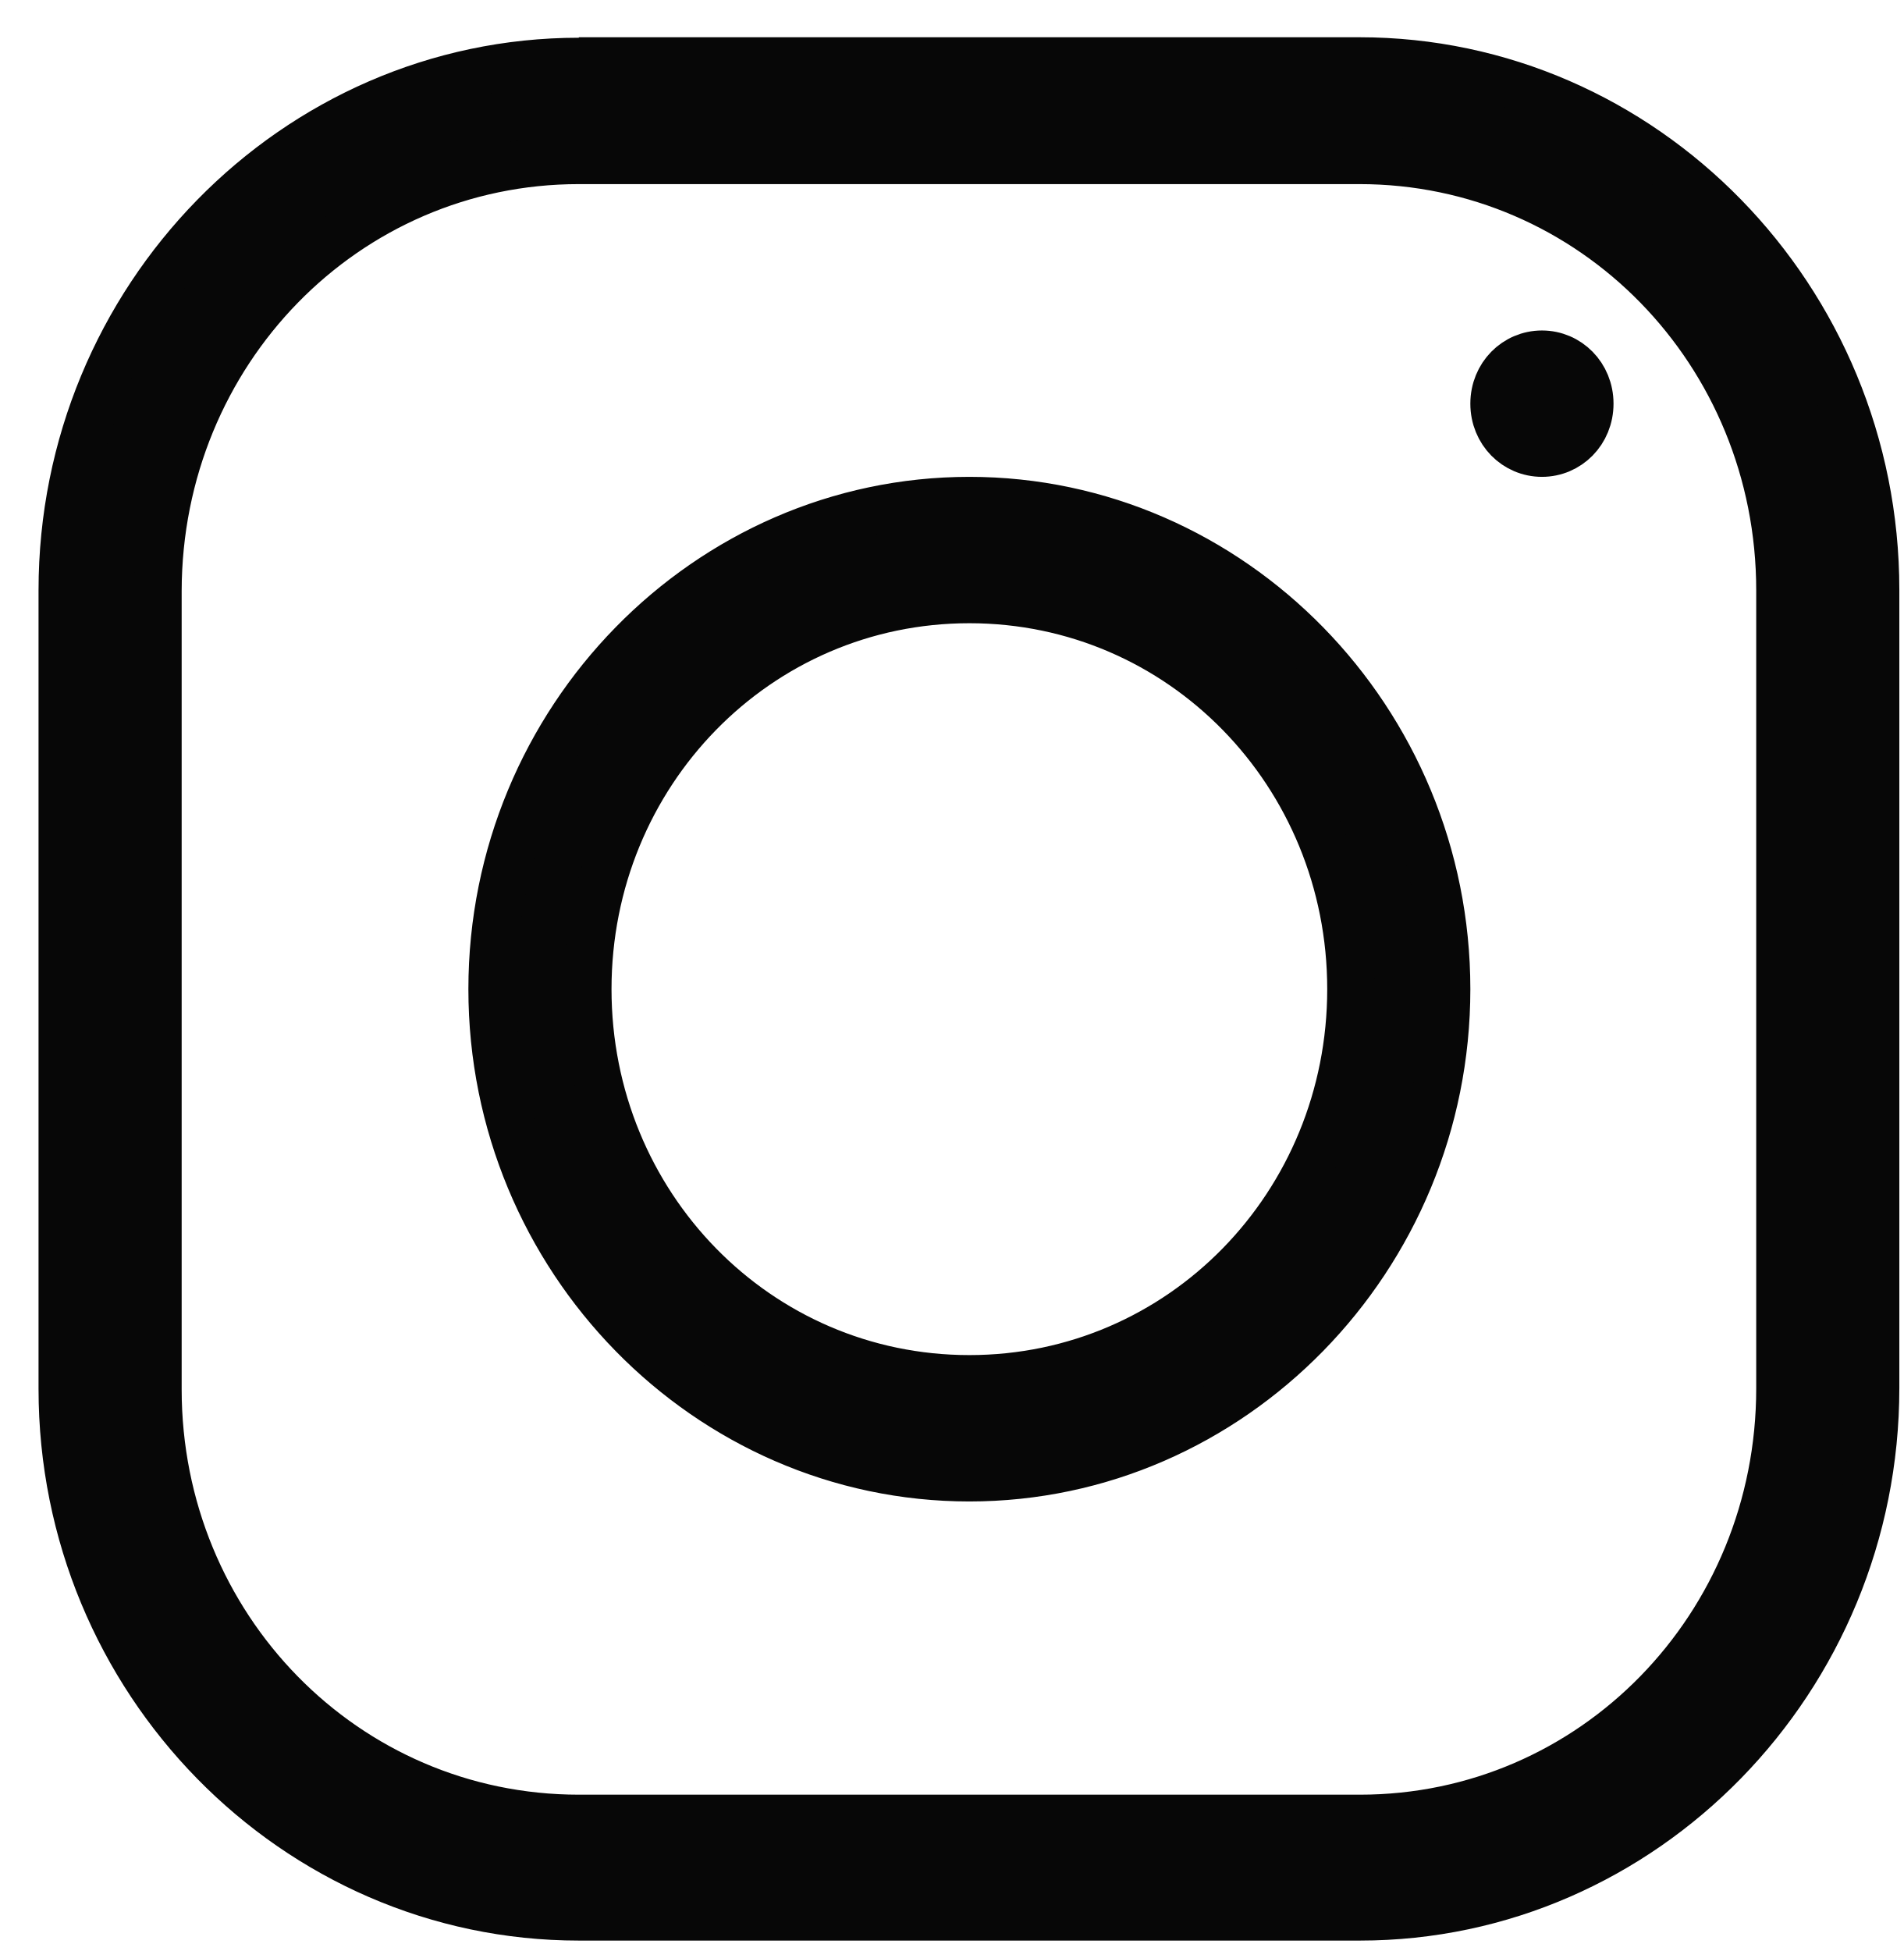
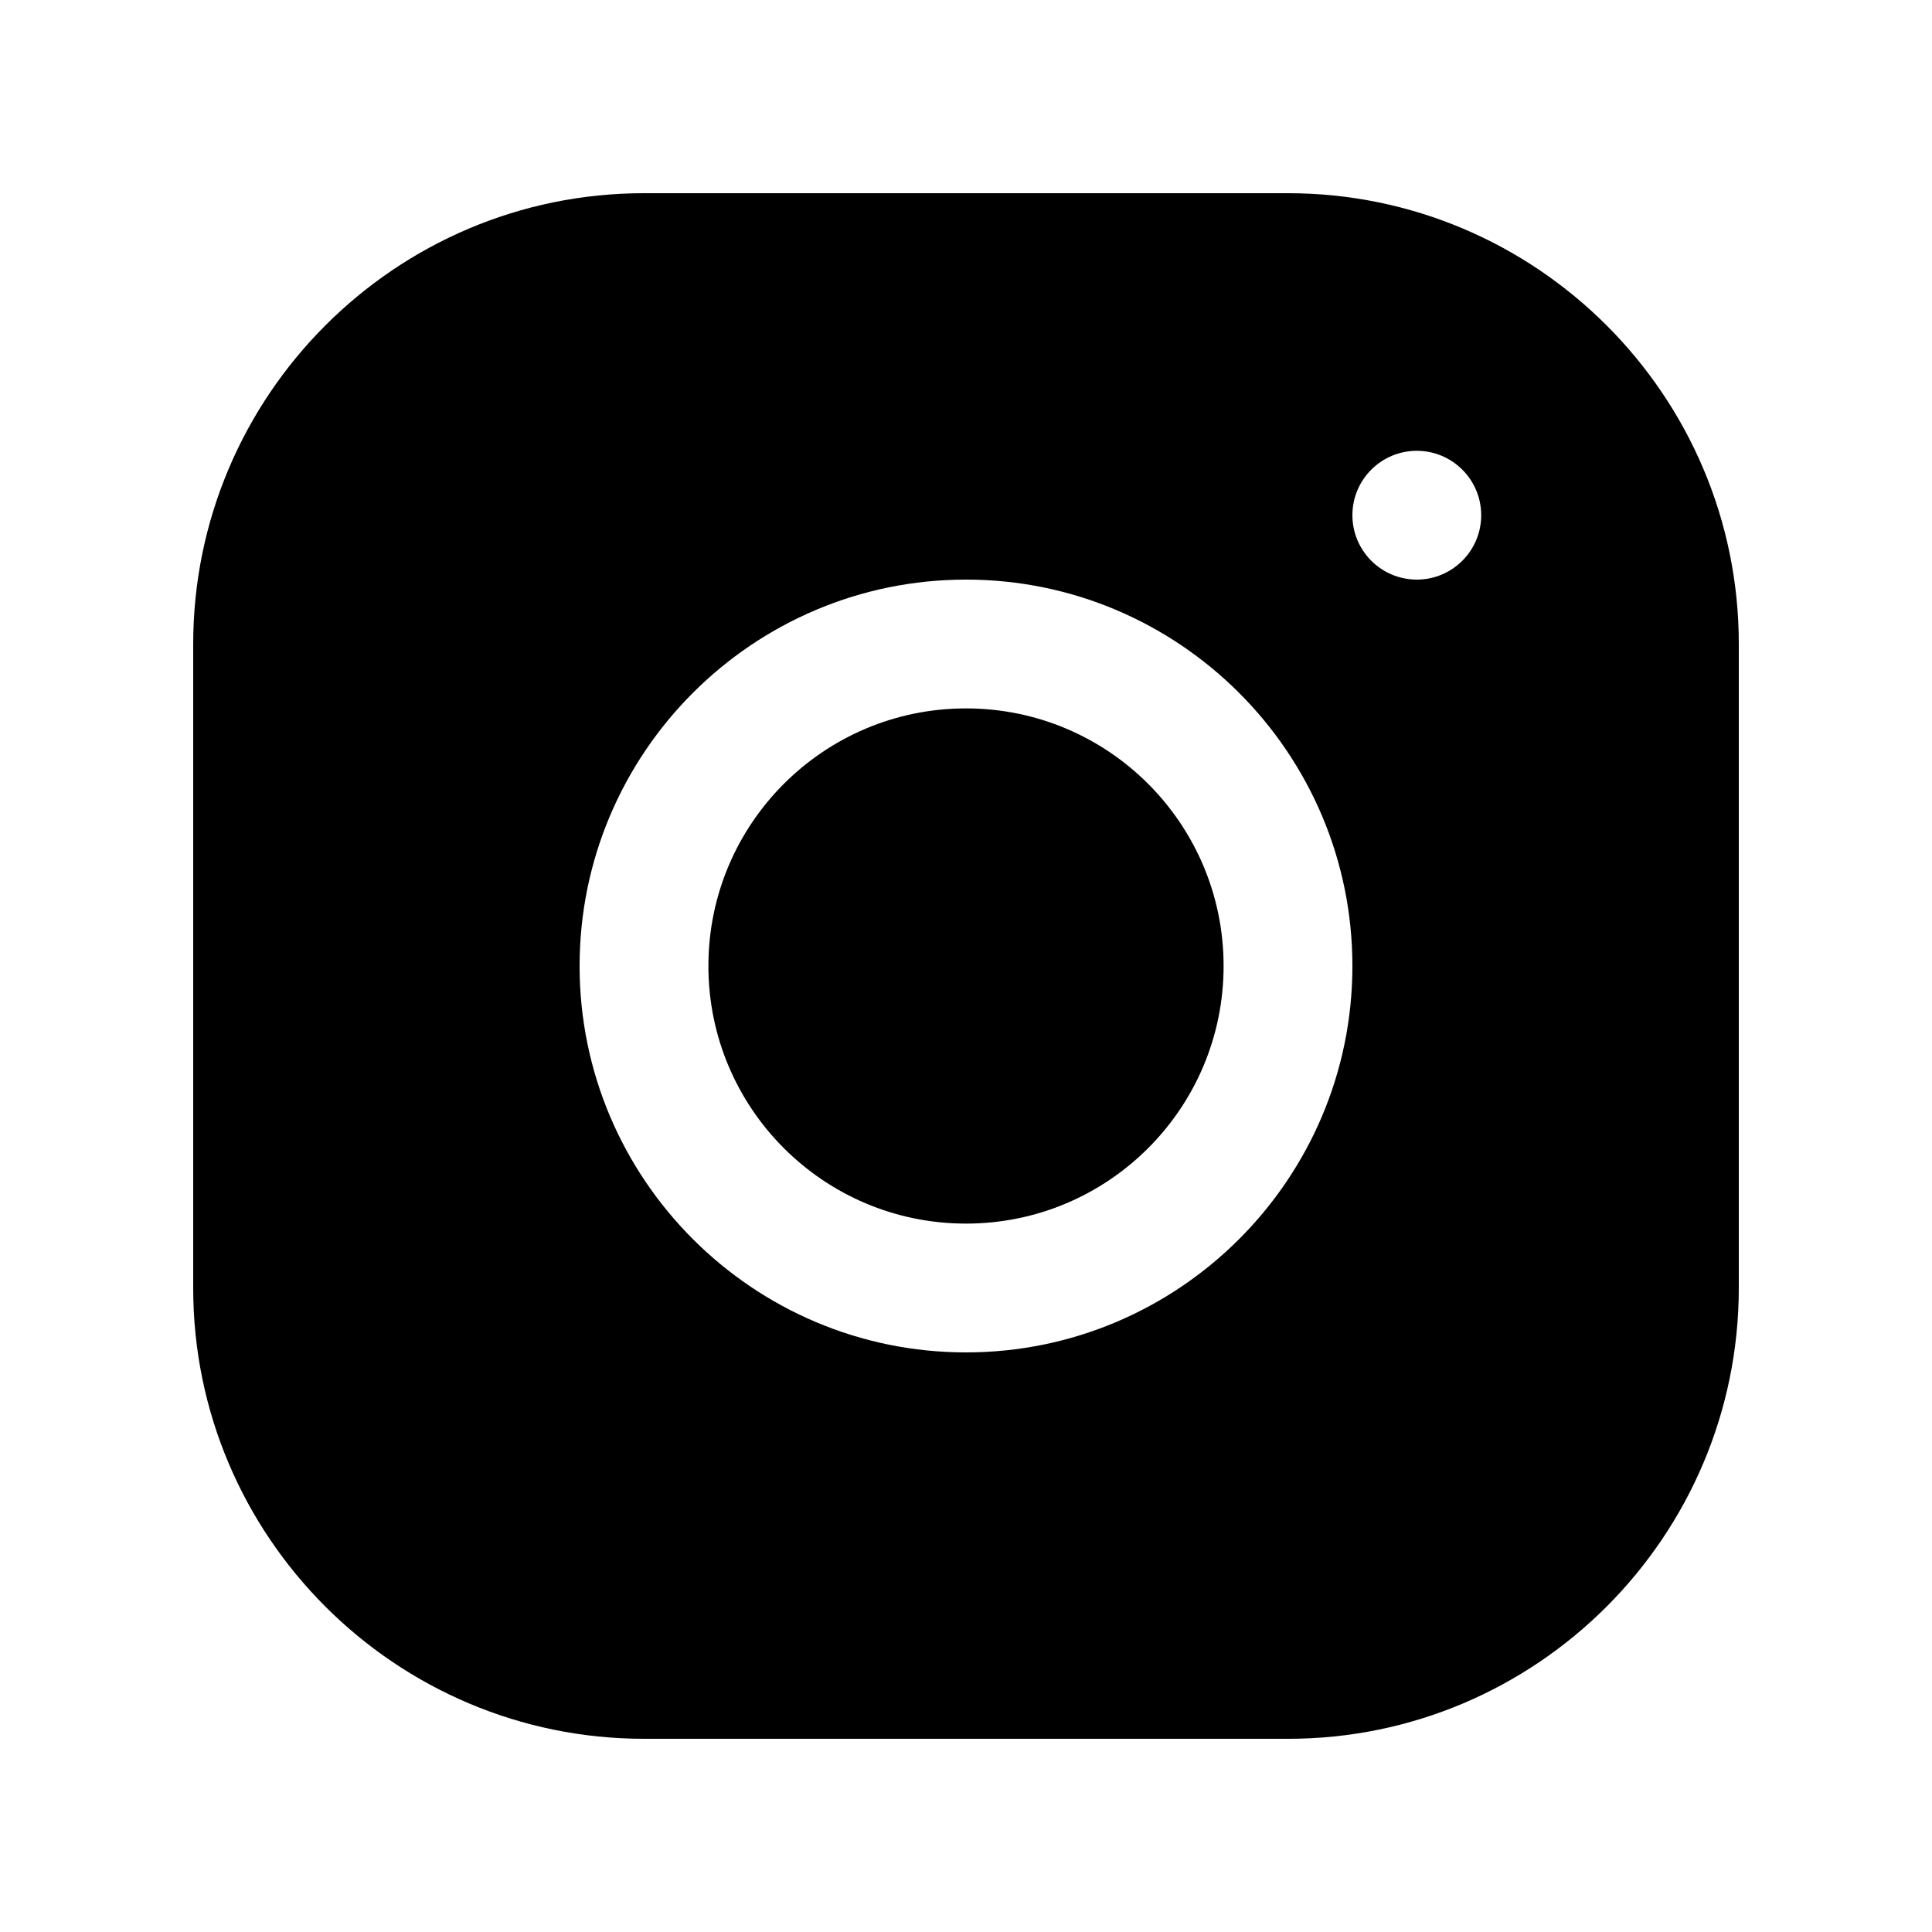
- <svg xmlns="http://www.w3.org/2000/svg" width="40" height="41" viewBox="0 0 40 41" fill="none">
-   <path d="M12.166 1.293H12.666V1.283H28.571C34.536 1.283 39.418 6.268 39.418 12.395V29.169C39.418 35.297 34.535 40.281 28.58 40.281H12.166C6.2 40.281 1.31 35.305 1.31 29.188V12.405C1.31 6.278 6.201 1.293 12.166 1.293ZM3.318 12.414V12.414V29.198C3.318 34.184 7.246 38.215 12.166 38.215H28.58C33.484 38.215 37.41 34.183 37.41 29.179V12.405C37.41 7.401 33.483 3.369 28.571 3.369H12.166C7.253 3.369 3.328 7.401 3.318 12.414ZM31.402 8.483C31.402 7.893 31.857 7.445 32.407 7.445C32.957 7.445 33.411 7.893 33.411 8.483C33.411 9.073 32.957 9.521 32.407 9.521C31.857 9.521 31.402 9.073 31.402 8.483ZM10.344 20.787C10.344 15.131 14.869 10.521 20.373 10.521C25.878 10.521 30.402 15.131 30.402 20.787C30.402 26.443 25.878 31.053 20.373 31.053C14.869 31.053 10.344 26.443 10.344 20.787ZM28.394 20.787C28.394 16.253 24.834 12.597 20.373 12.597C15.913 12.597 12.352 16.253 12.352 20.787C12.352 25.321 15.913 28.977 20.373 28.977C24.834 28.977 28.394 25.321 28.394 20.787Z" fill="#070707" stroke="#070707" />
+ <svg xmlns="http://www.w3.org/2000/svg" viewBox="0 0 30 30" width="30px" height="30px">
+   <path d="M 9.998 3 C 6.139 3 3 6.142 3 10.002 L 3 20.002 C 3 23.861 6.142 27 10.002 27 L 20.002 27 C 23.861 27 27 23.858 27 19.998 L 27 9.998 C 27 6.139 23.858 3 19.998 3 L 9.998 3 z M 22 7 C 22.552 7 23 7.448 23 8 C 23 8.552 22.552 9 22 9 C 21.448 9 21 8.552 21 8 C 21 7.448 21.448 7 22 7 z M 15 9 C 18.309 9 21 11.691 21 15 C 21 18.309 18.309 21 15 21 C 11.691 21 9 18.309 9 15 C 9 11.691 11.691 9 15 9 z M 15 11 A 4 4 0 0 0 11 15 A 4 4 0 0 0 15 19 A 4 4 0 0 0 19 15 A 4 4 0 0 0 15 11 z" />
</svg>
